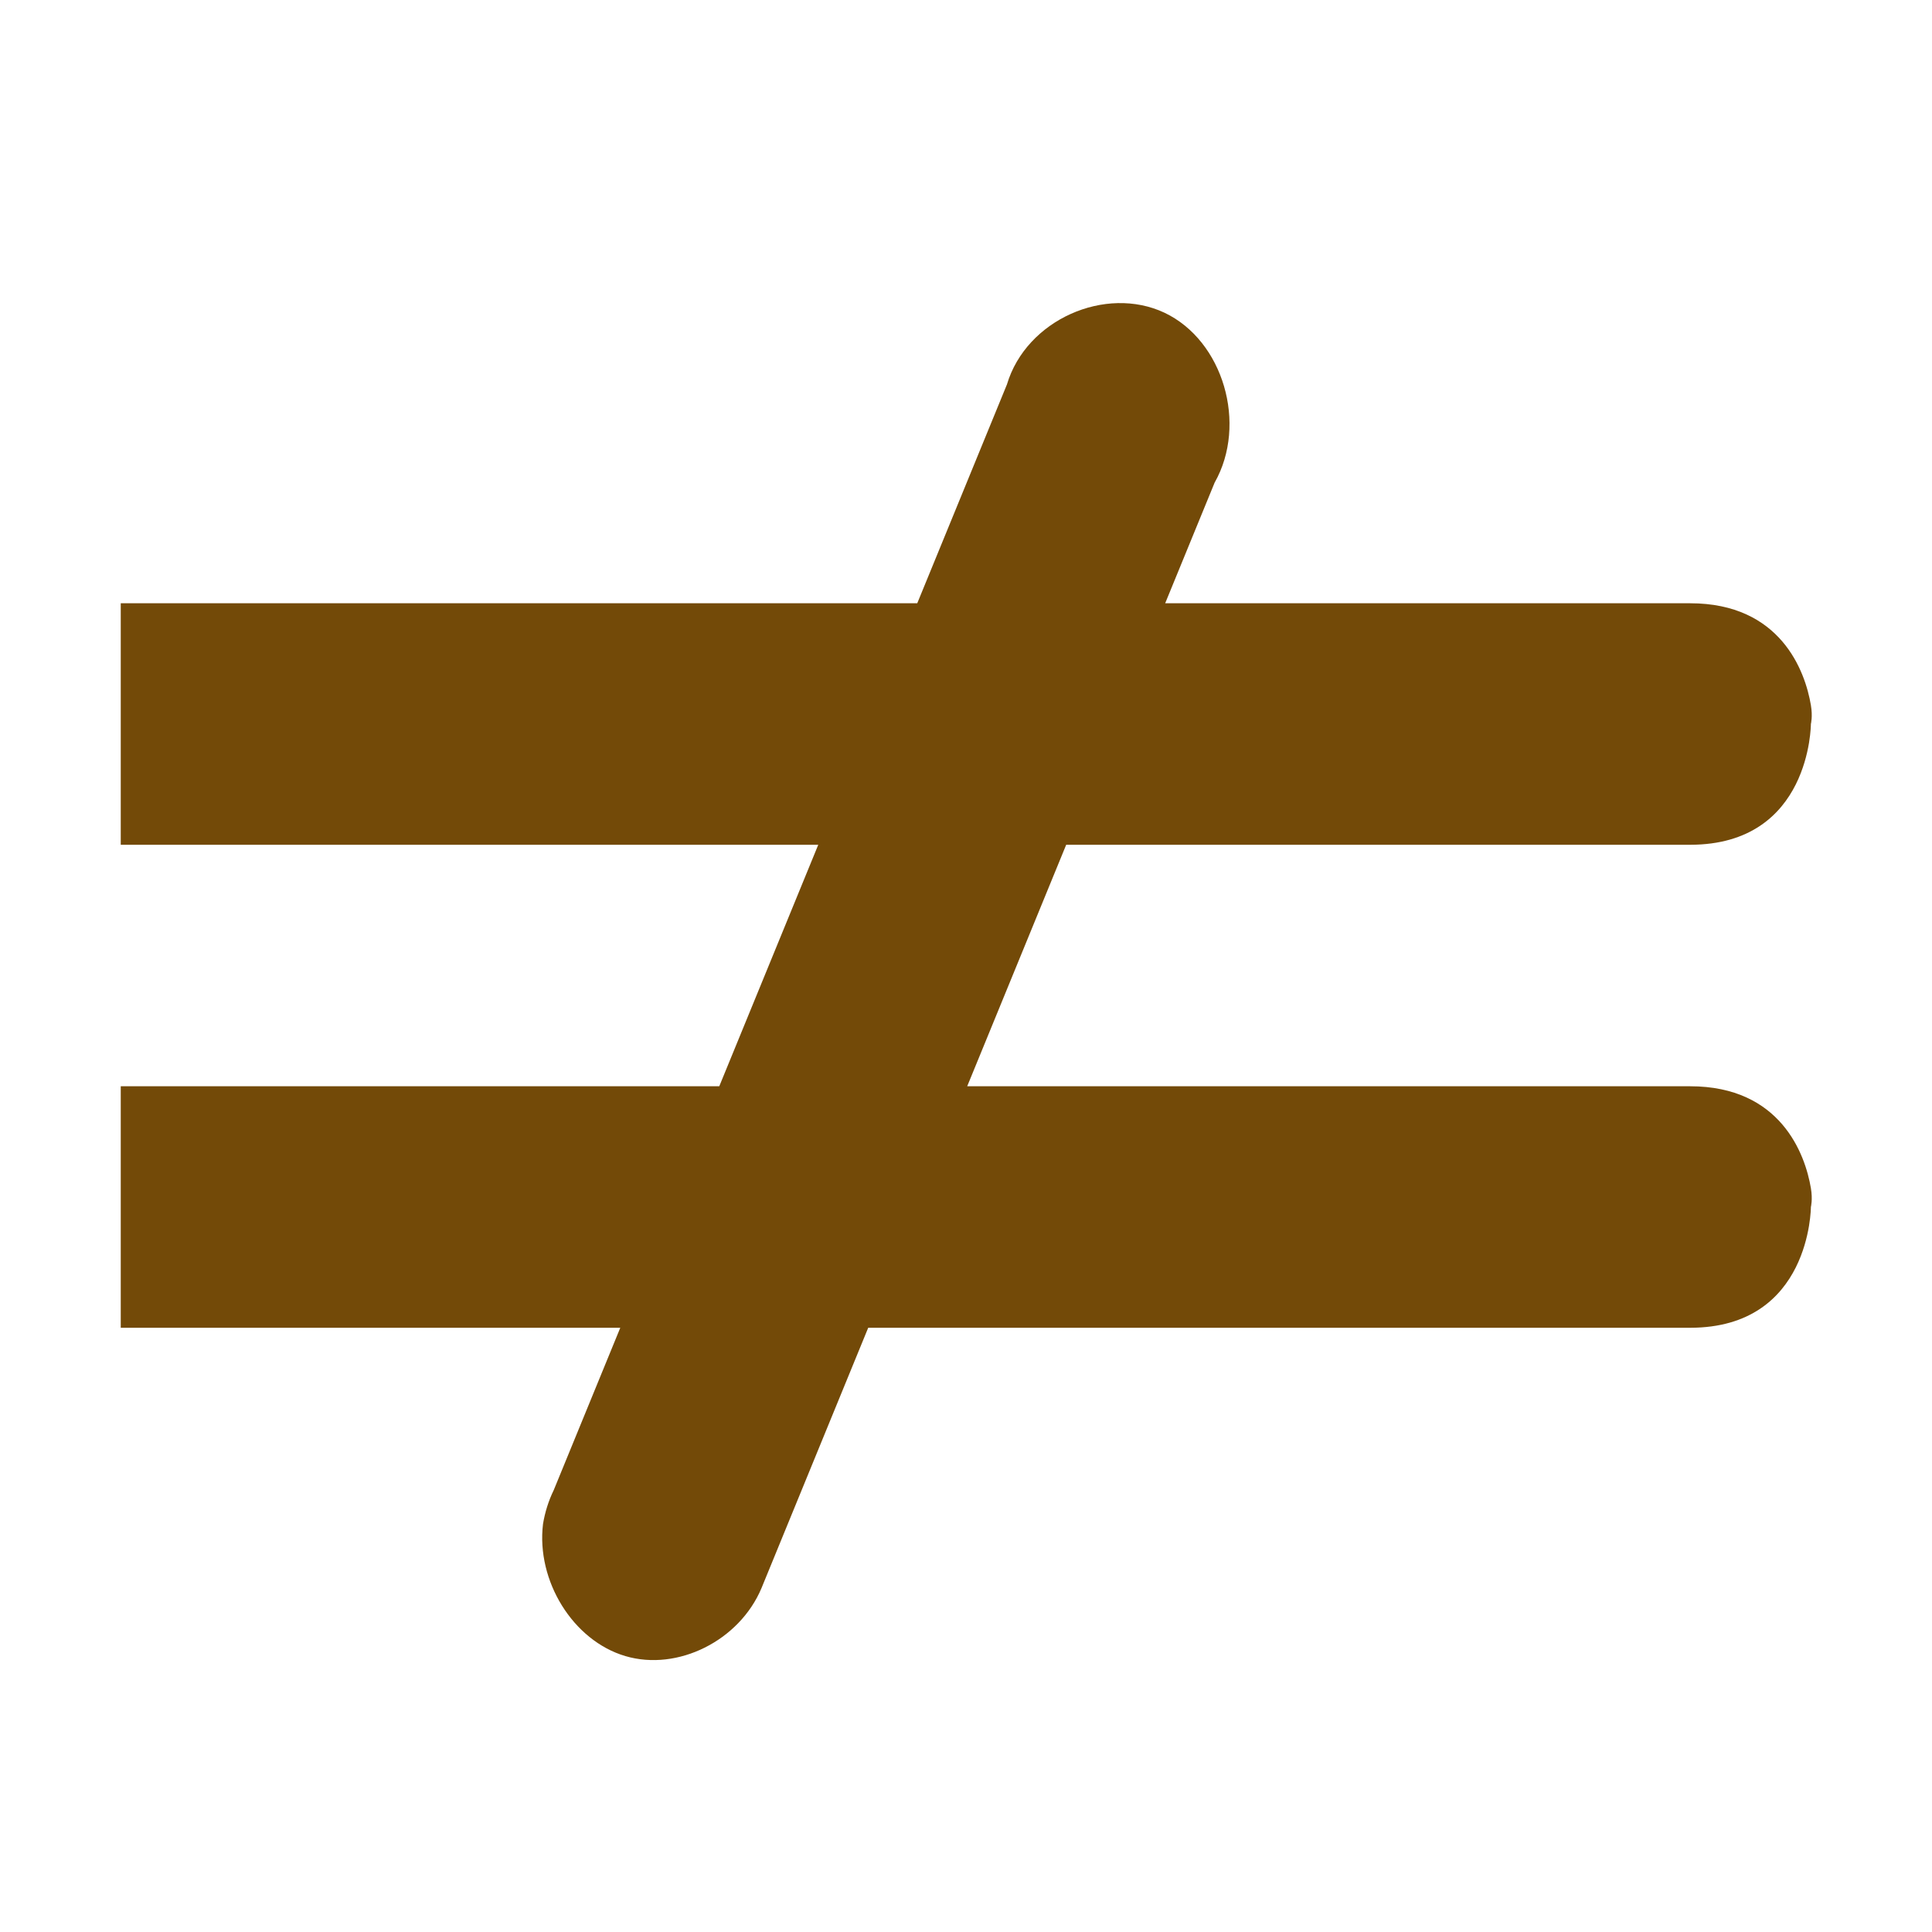
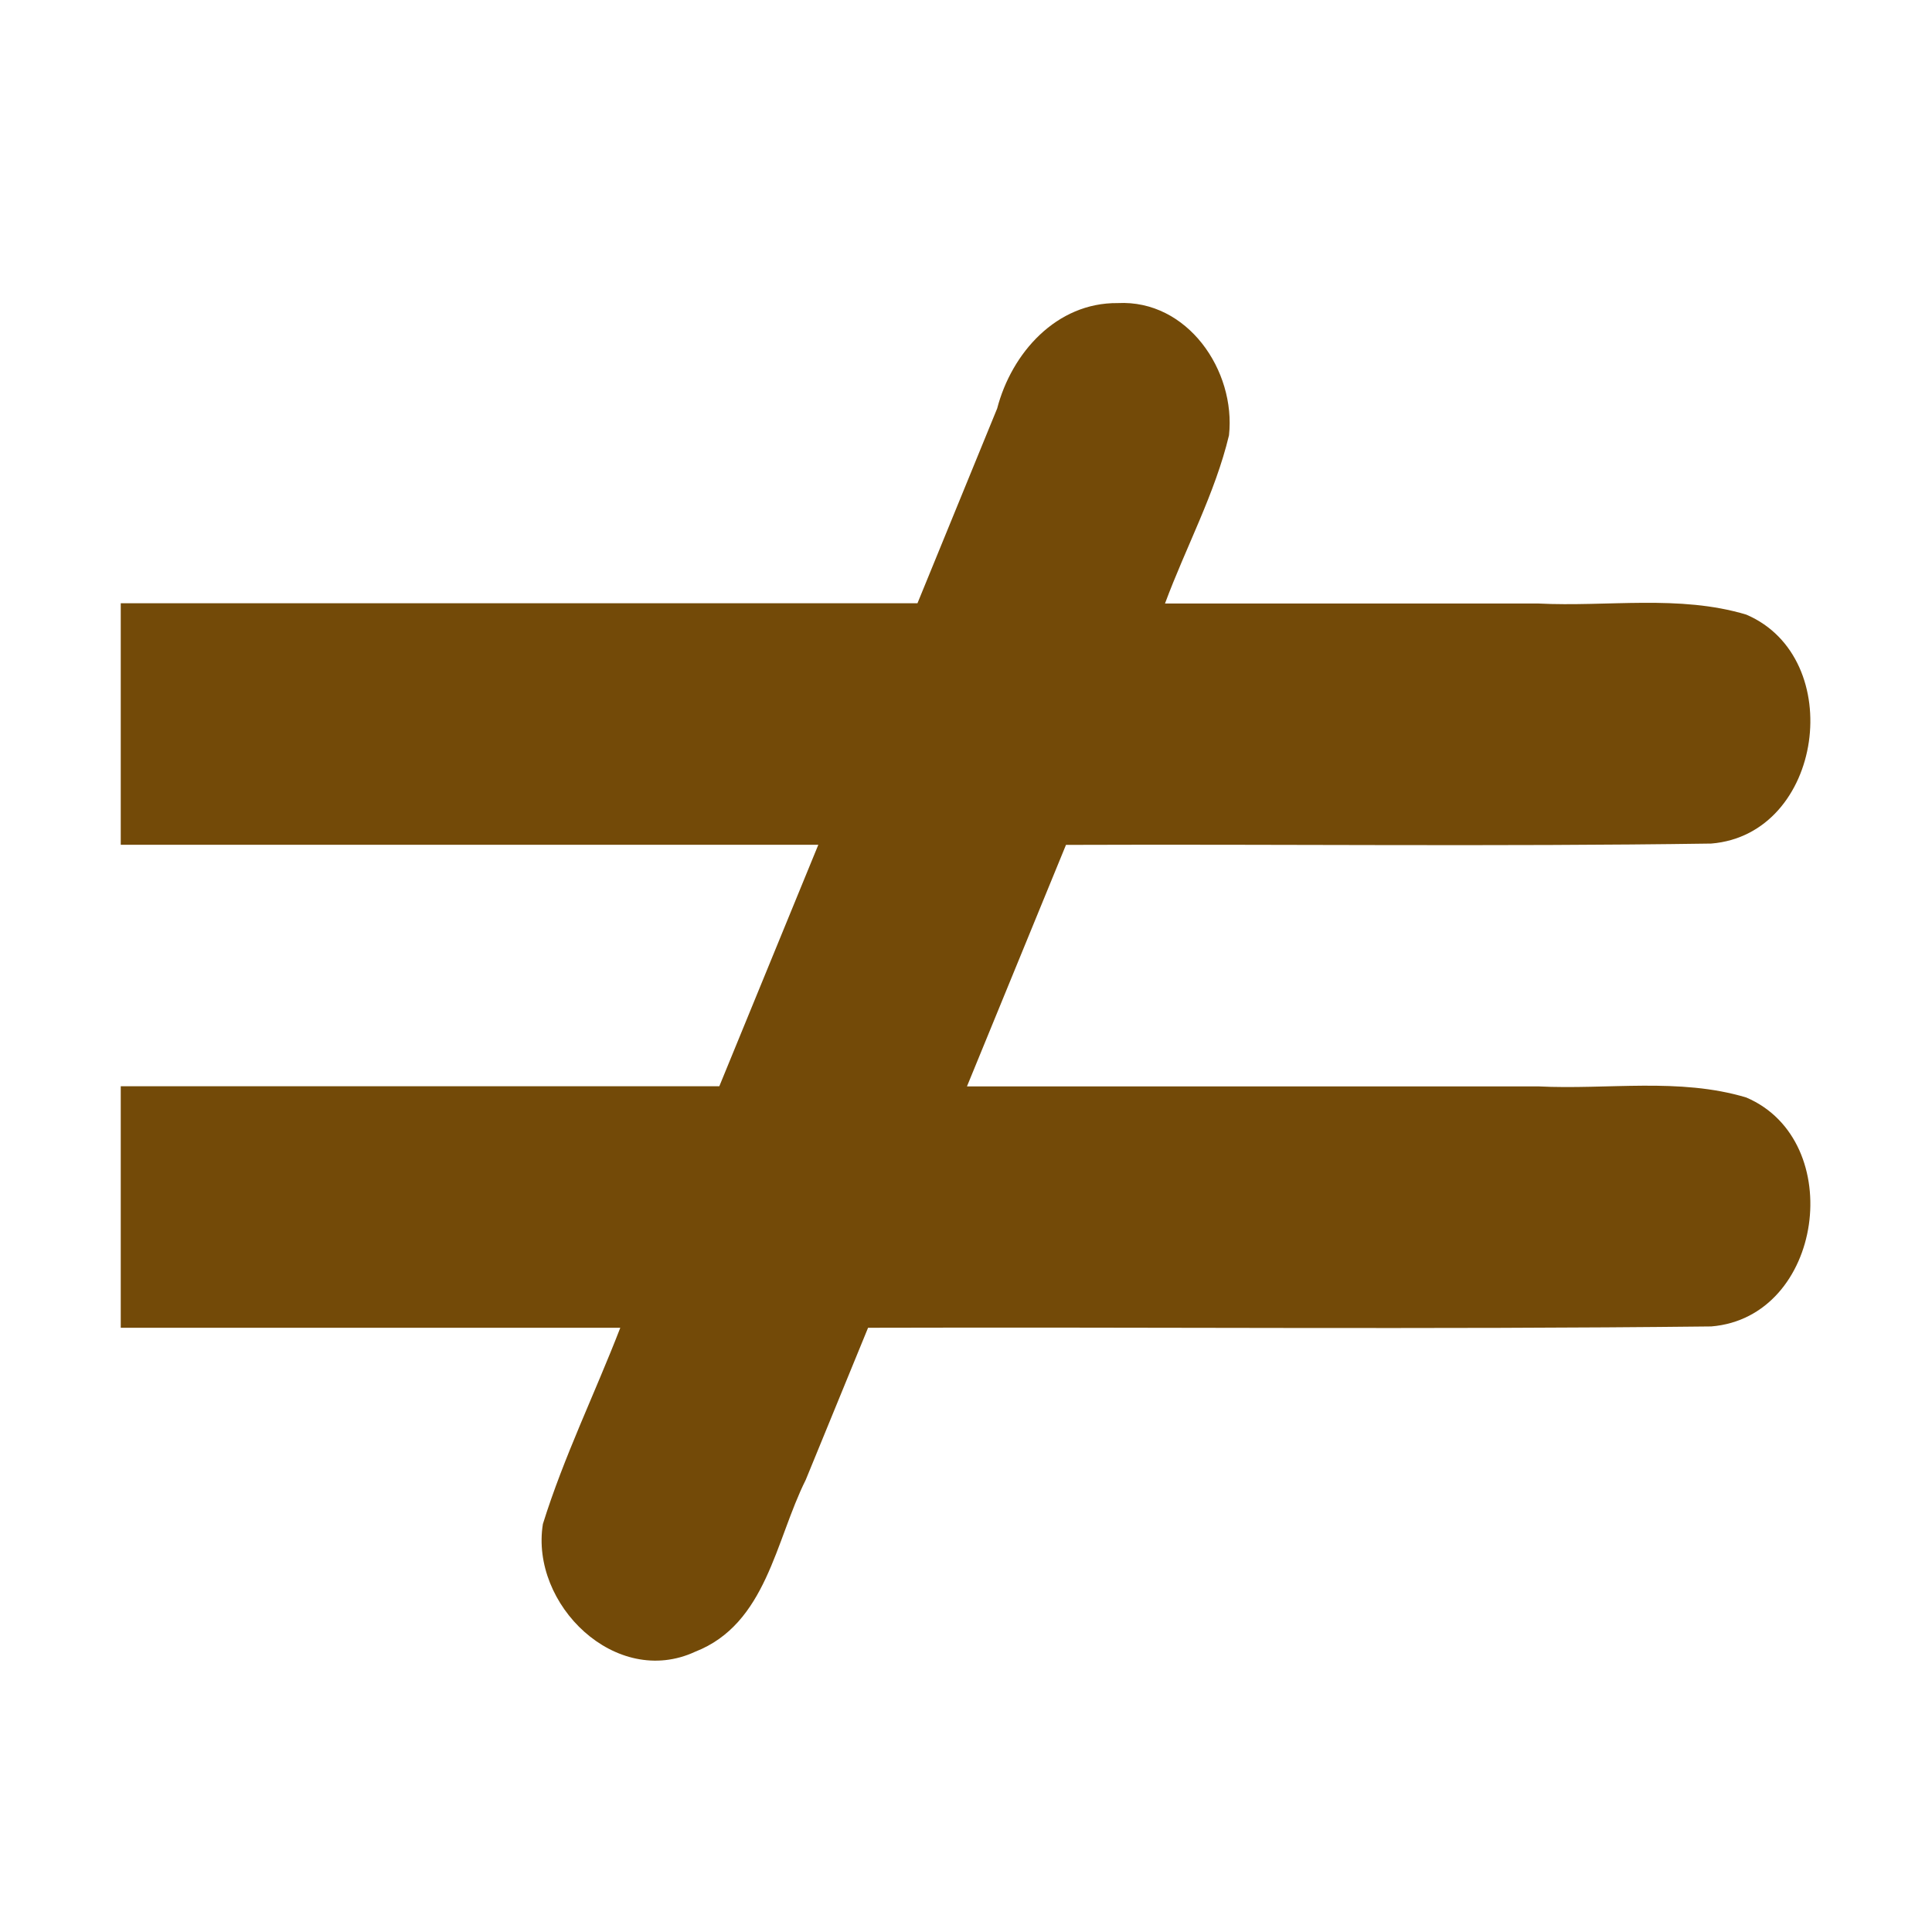
<svg xmlns="http://www.w3.org/2000/svg" version="1.1" width="100%" height="100%" viewBox="0 0 16 16" id="svg2">
  <defs id="defs6" />
  <rect width="16" height="16" x="0" y="0" id="canvas" style="fill:none;stroke:none;visibility:hidden" />
-   <path d="m 13.997,4.84 c -0.047,-0.281 -0.25,-0.844 -1,-0.844 l -12.997,0 0,2 c 0,0 9.644,0 12.997,0 1,0 1,-1 1,-1 0,0 0.016,-0.062 0,-0.156 z m 0,4 c -0.047,-0.281 -0.25,-0.844 -1,-0.844 l -12.997,0 0,2 12.997,0 c 1,0 1,-1 1,-1 0,0 0.016,-0.062 0,-0.156 z m -9.818,3.875 c 0.434,0.128 0.944,-0.128 1.127,-0.562 L 9.059,2.997 C 9.333,2.513 9.131,1.821 8.644,1.59 8.156,1.36 7.499,1.647 7.339,2.184 L 3.586,11.34 c -0.043,0.088 -0.073,0.184 -0.089,0.281 -0.057,0.471 0.248,0.966 0.682,1.094 z" id="gate" style="fill:#734a08;fill-opacity:1" transform="translate(1,1)" />
+   <path id="gate" d="M 8.256,1.51 C 7.749,1.505 7.378,1.923 7.258,2.383 7.038,2.921 6.818,3.458 6.598,3.996 c -2.199,0 -4.398,0 -6.598,0 0,0.667 0,1.333 0,2 1.926,0 3.852,0 5.777,0 -0.273,0.667 -0.547,1.333 -0.82,2 -1.652,0 -3.305,0 -4.957,0 0,0.667 0,1.333 0,2 1.379,0 2.758,0 4.137,0 C 3.927,10.539 3.669,11.066 3.496,11.621 3.389,12.287 4.099,12.984 4.757,12.679 5.348,12.448 5.421,11.759 5.673,11.255 5.845,10.836 6.017,10.416 6.189,9.996 c 2.327,-0.007 4.656,0.015 6.983,-0.011 0.929,-0.076 1.129,-1.537 0.29,-1.896 -0.555,-0.167 -1.149,-0.063 -1.723,-0.092 -1.577,0 -3.154,0 -4.731,0 0.273,-0.667 0.547,-1.333 0.82,-2 1.781,-0.007 3.564,0.015 5.344,-0.011 0.929,-0.076 1.129,-1.537 0.29,-1.896 -0.555,-0.167 -1.149,-0.063 -1.723,-0.092 -1.03,0 -2.061,0 -3.091,0 C 8.821,3.531 9.063,3.086 9.178,2.605 9.236,2.069 8.834,1.48 8.256,1.51 Z" style="fill:#734a08;fill-opacity:1" transform="translate(1,1)" />
</svg>
